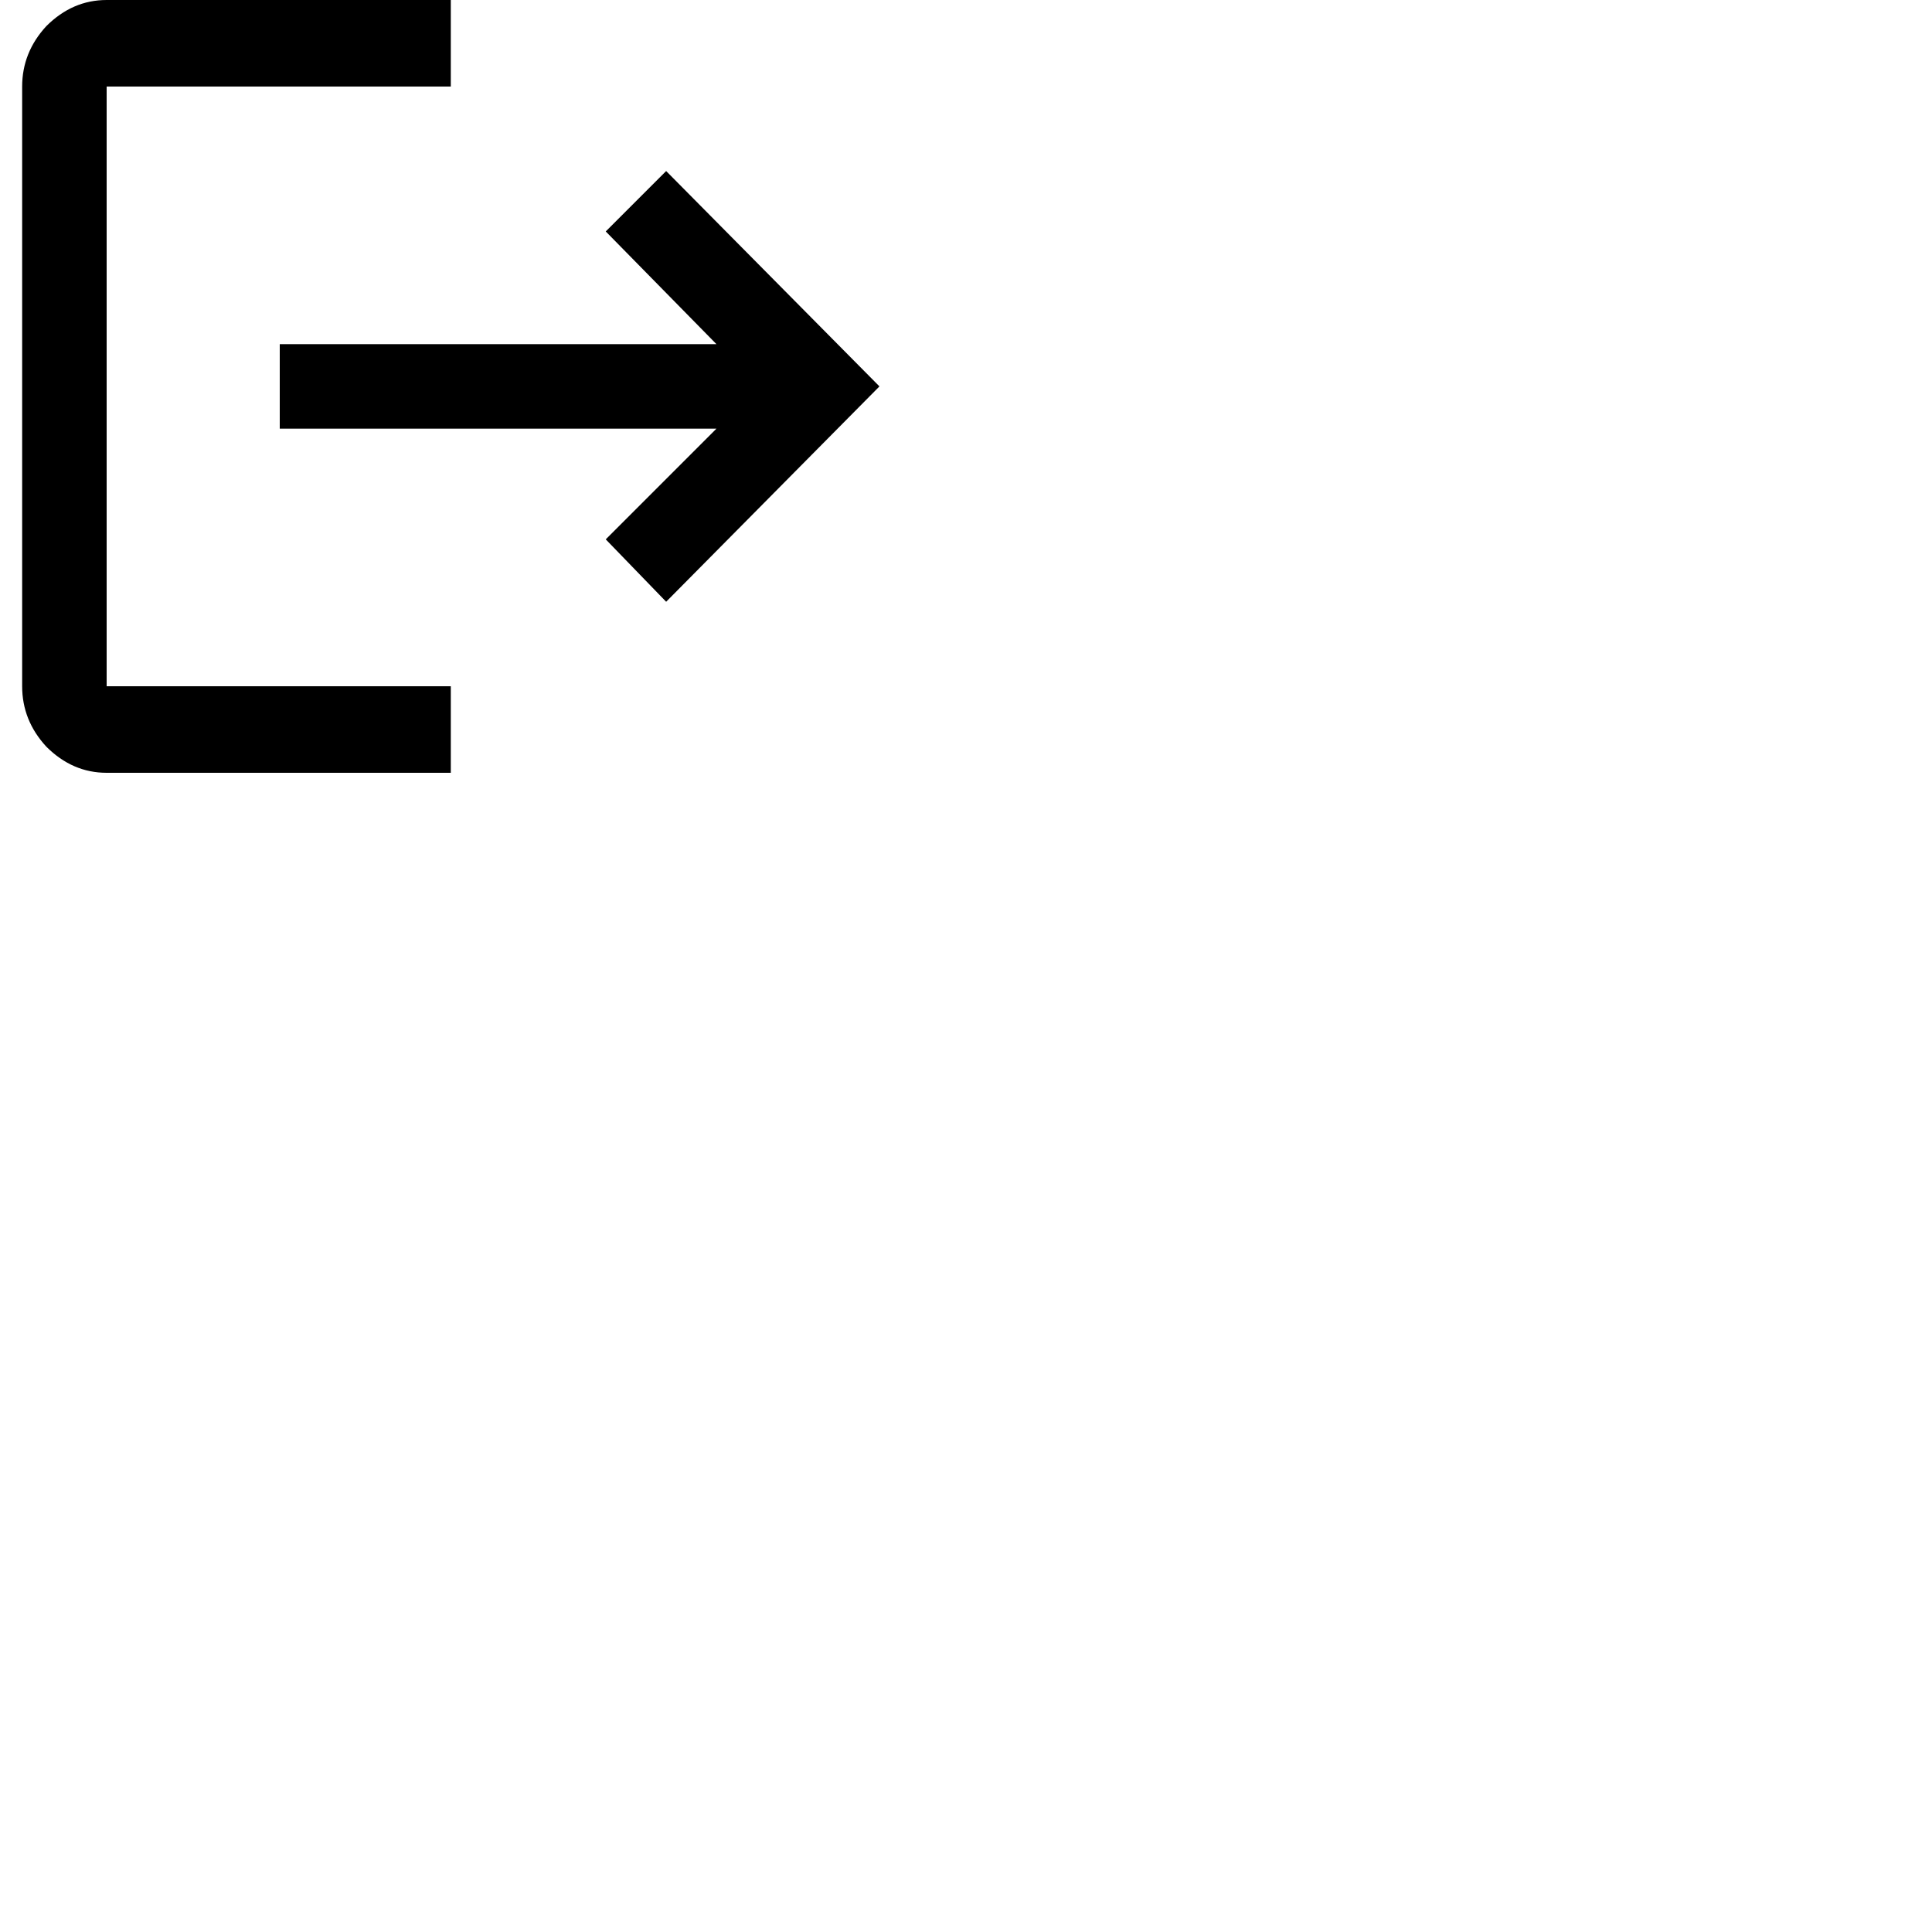
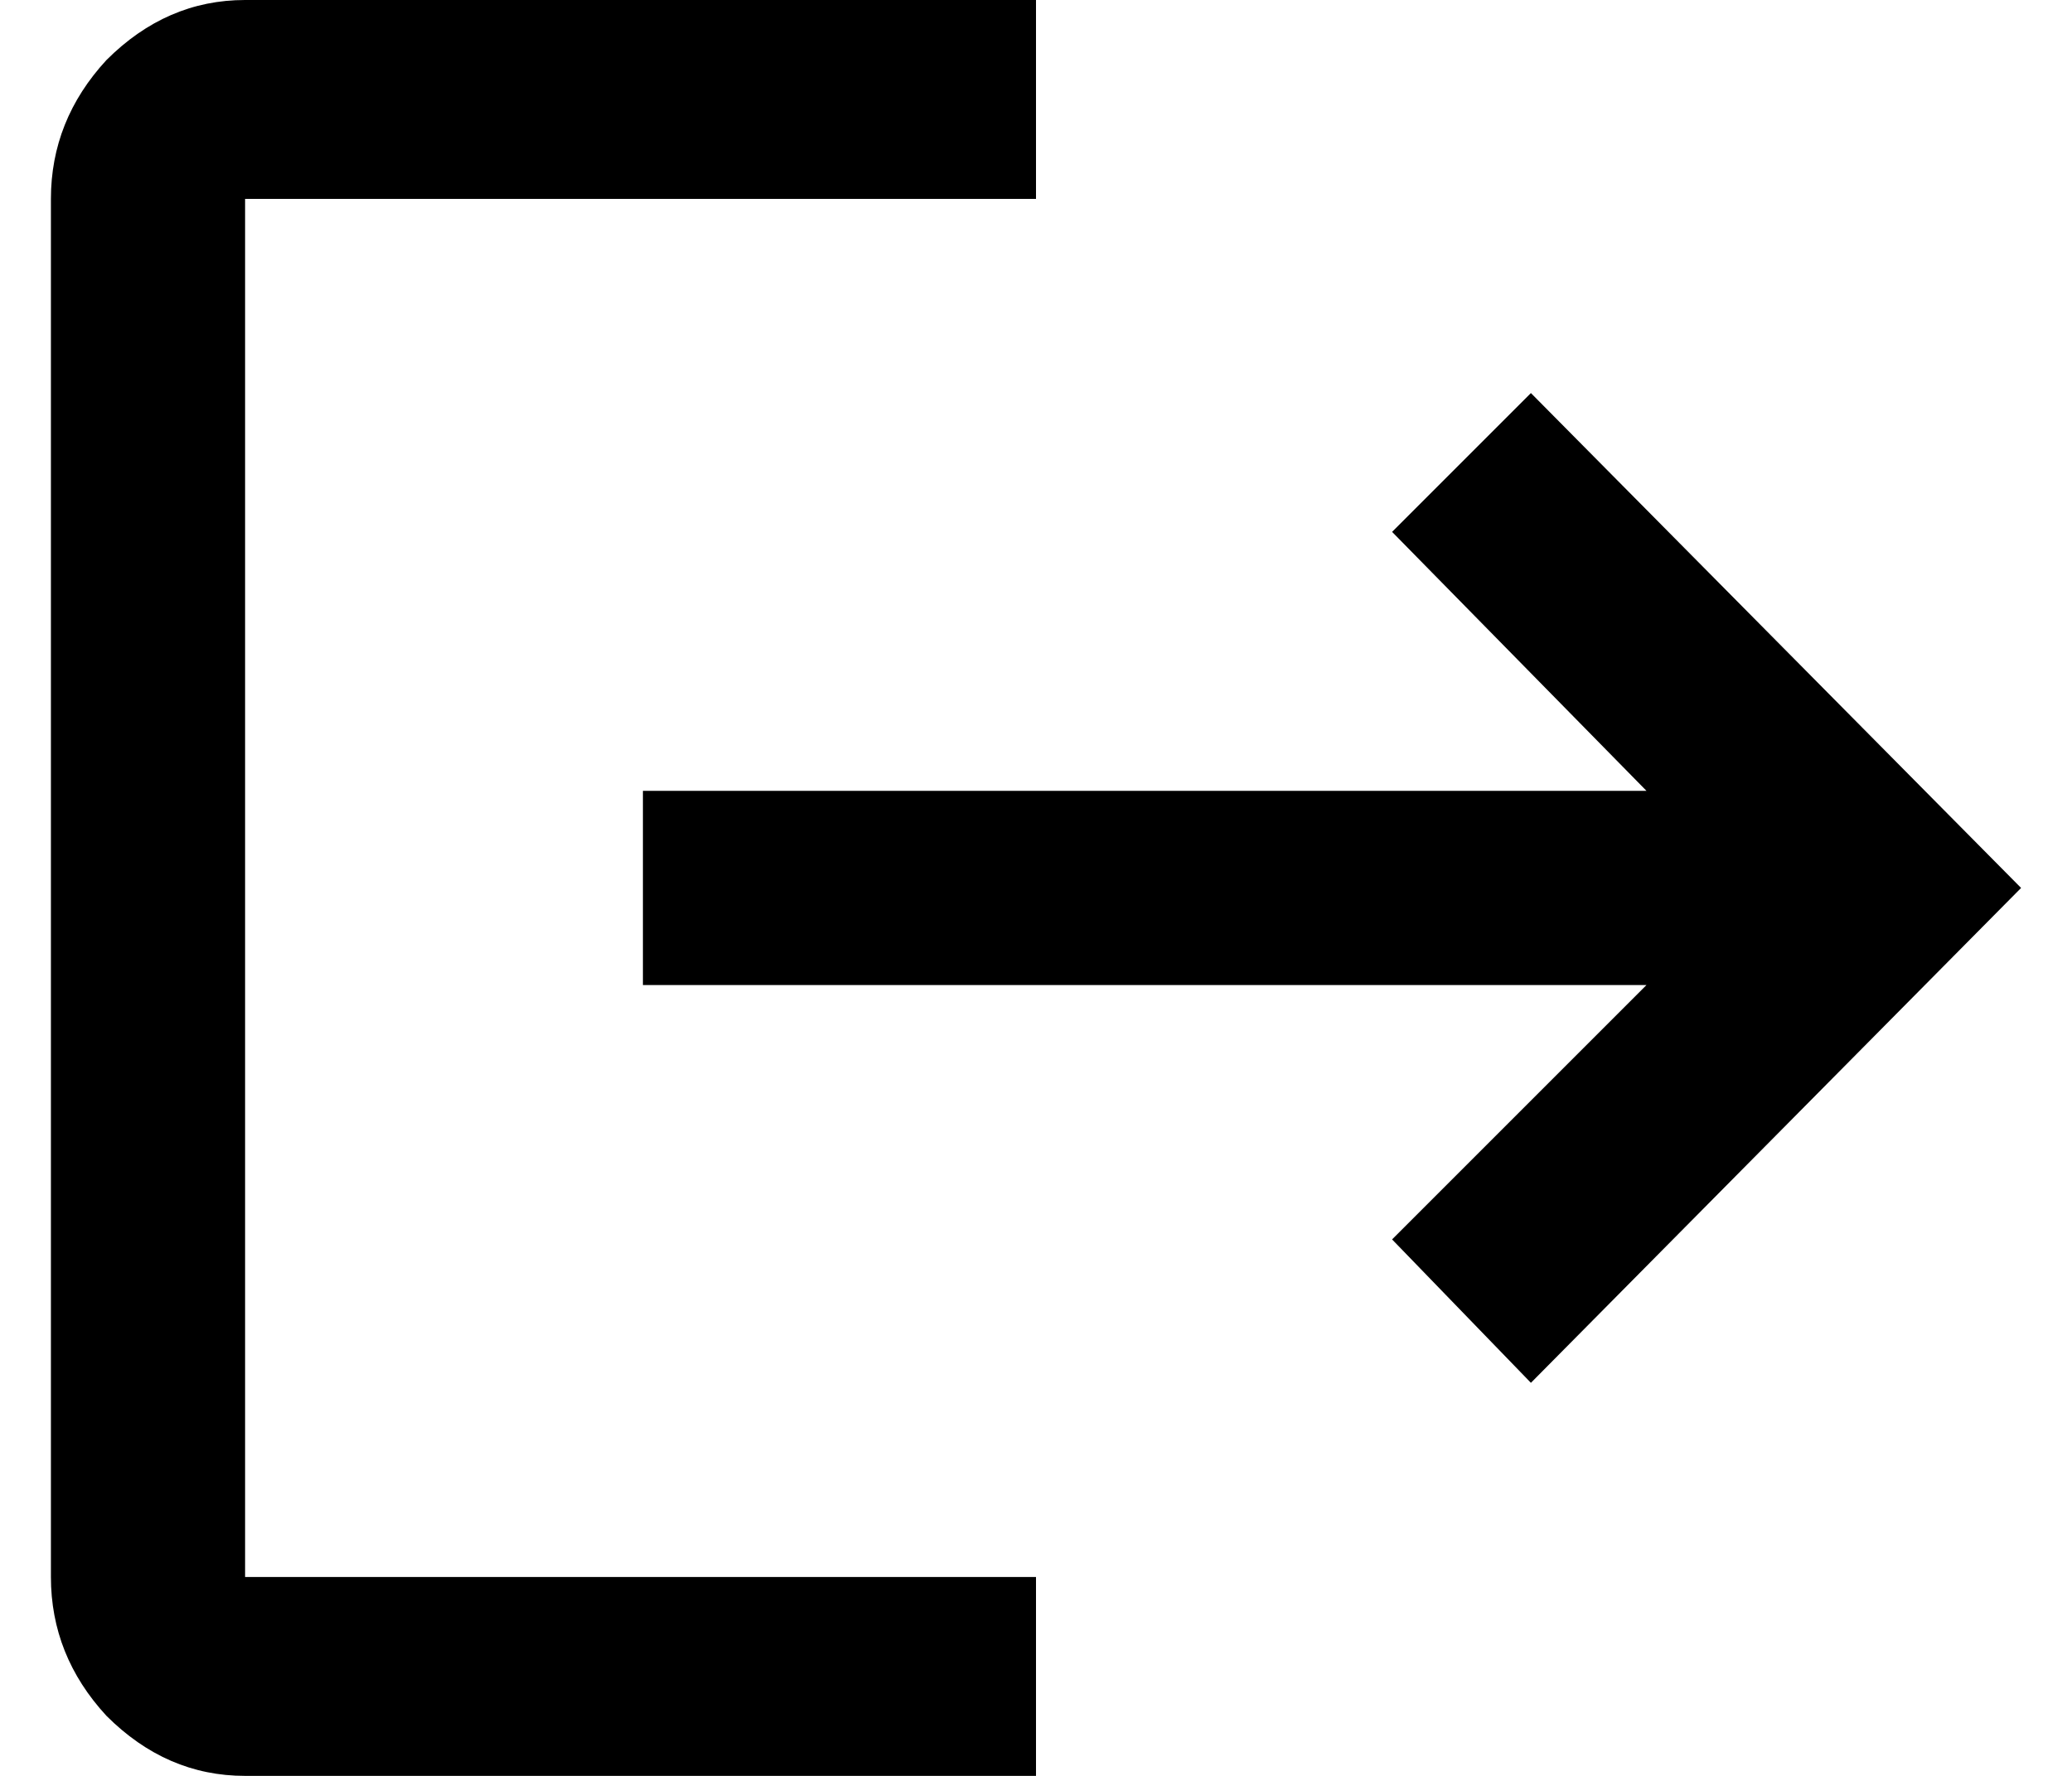
- <svg xmlns="http://www.w3.org/2000/svg" width="15" height="15" viewBox="0 0 30 30" fill="currentColor" id="logout">
+ <svg xmlns="http://www.w3.org/2000/svg" width="14" height="12" viewBox="0 0 14 12" fill="none" class="logout-svg" id="logout">
  <path d="M1.656 1.344V10.656H7V12H1.656C1.302 12 0.99 11.865 0.719 11.594C0.469 11.323 0.344 11.01 0.344 10.656V1.344C0.344 0.99 0.469 0.677 0.719 0.406C0.99 0.135 1.302 0 1.656 0H7V1.344H1.656ZM10.344 2.656L13.656 6L10.344 9.344L9.406 8.375L11.125 6.656H4.344V5.344H11.125L9.406 3.594L10.344 2.656Z" fill="currentColor" />
</svg>
